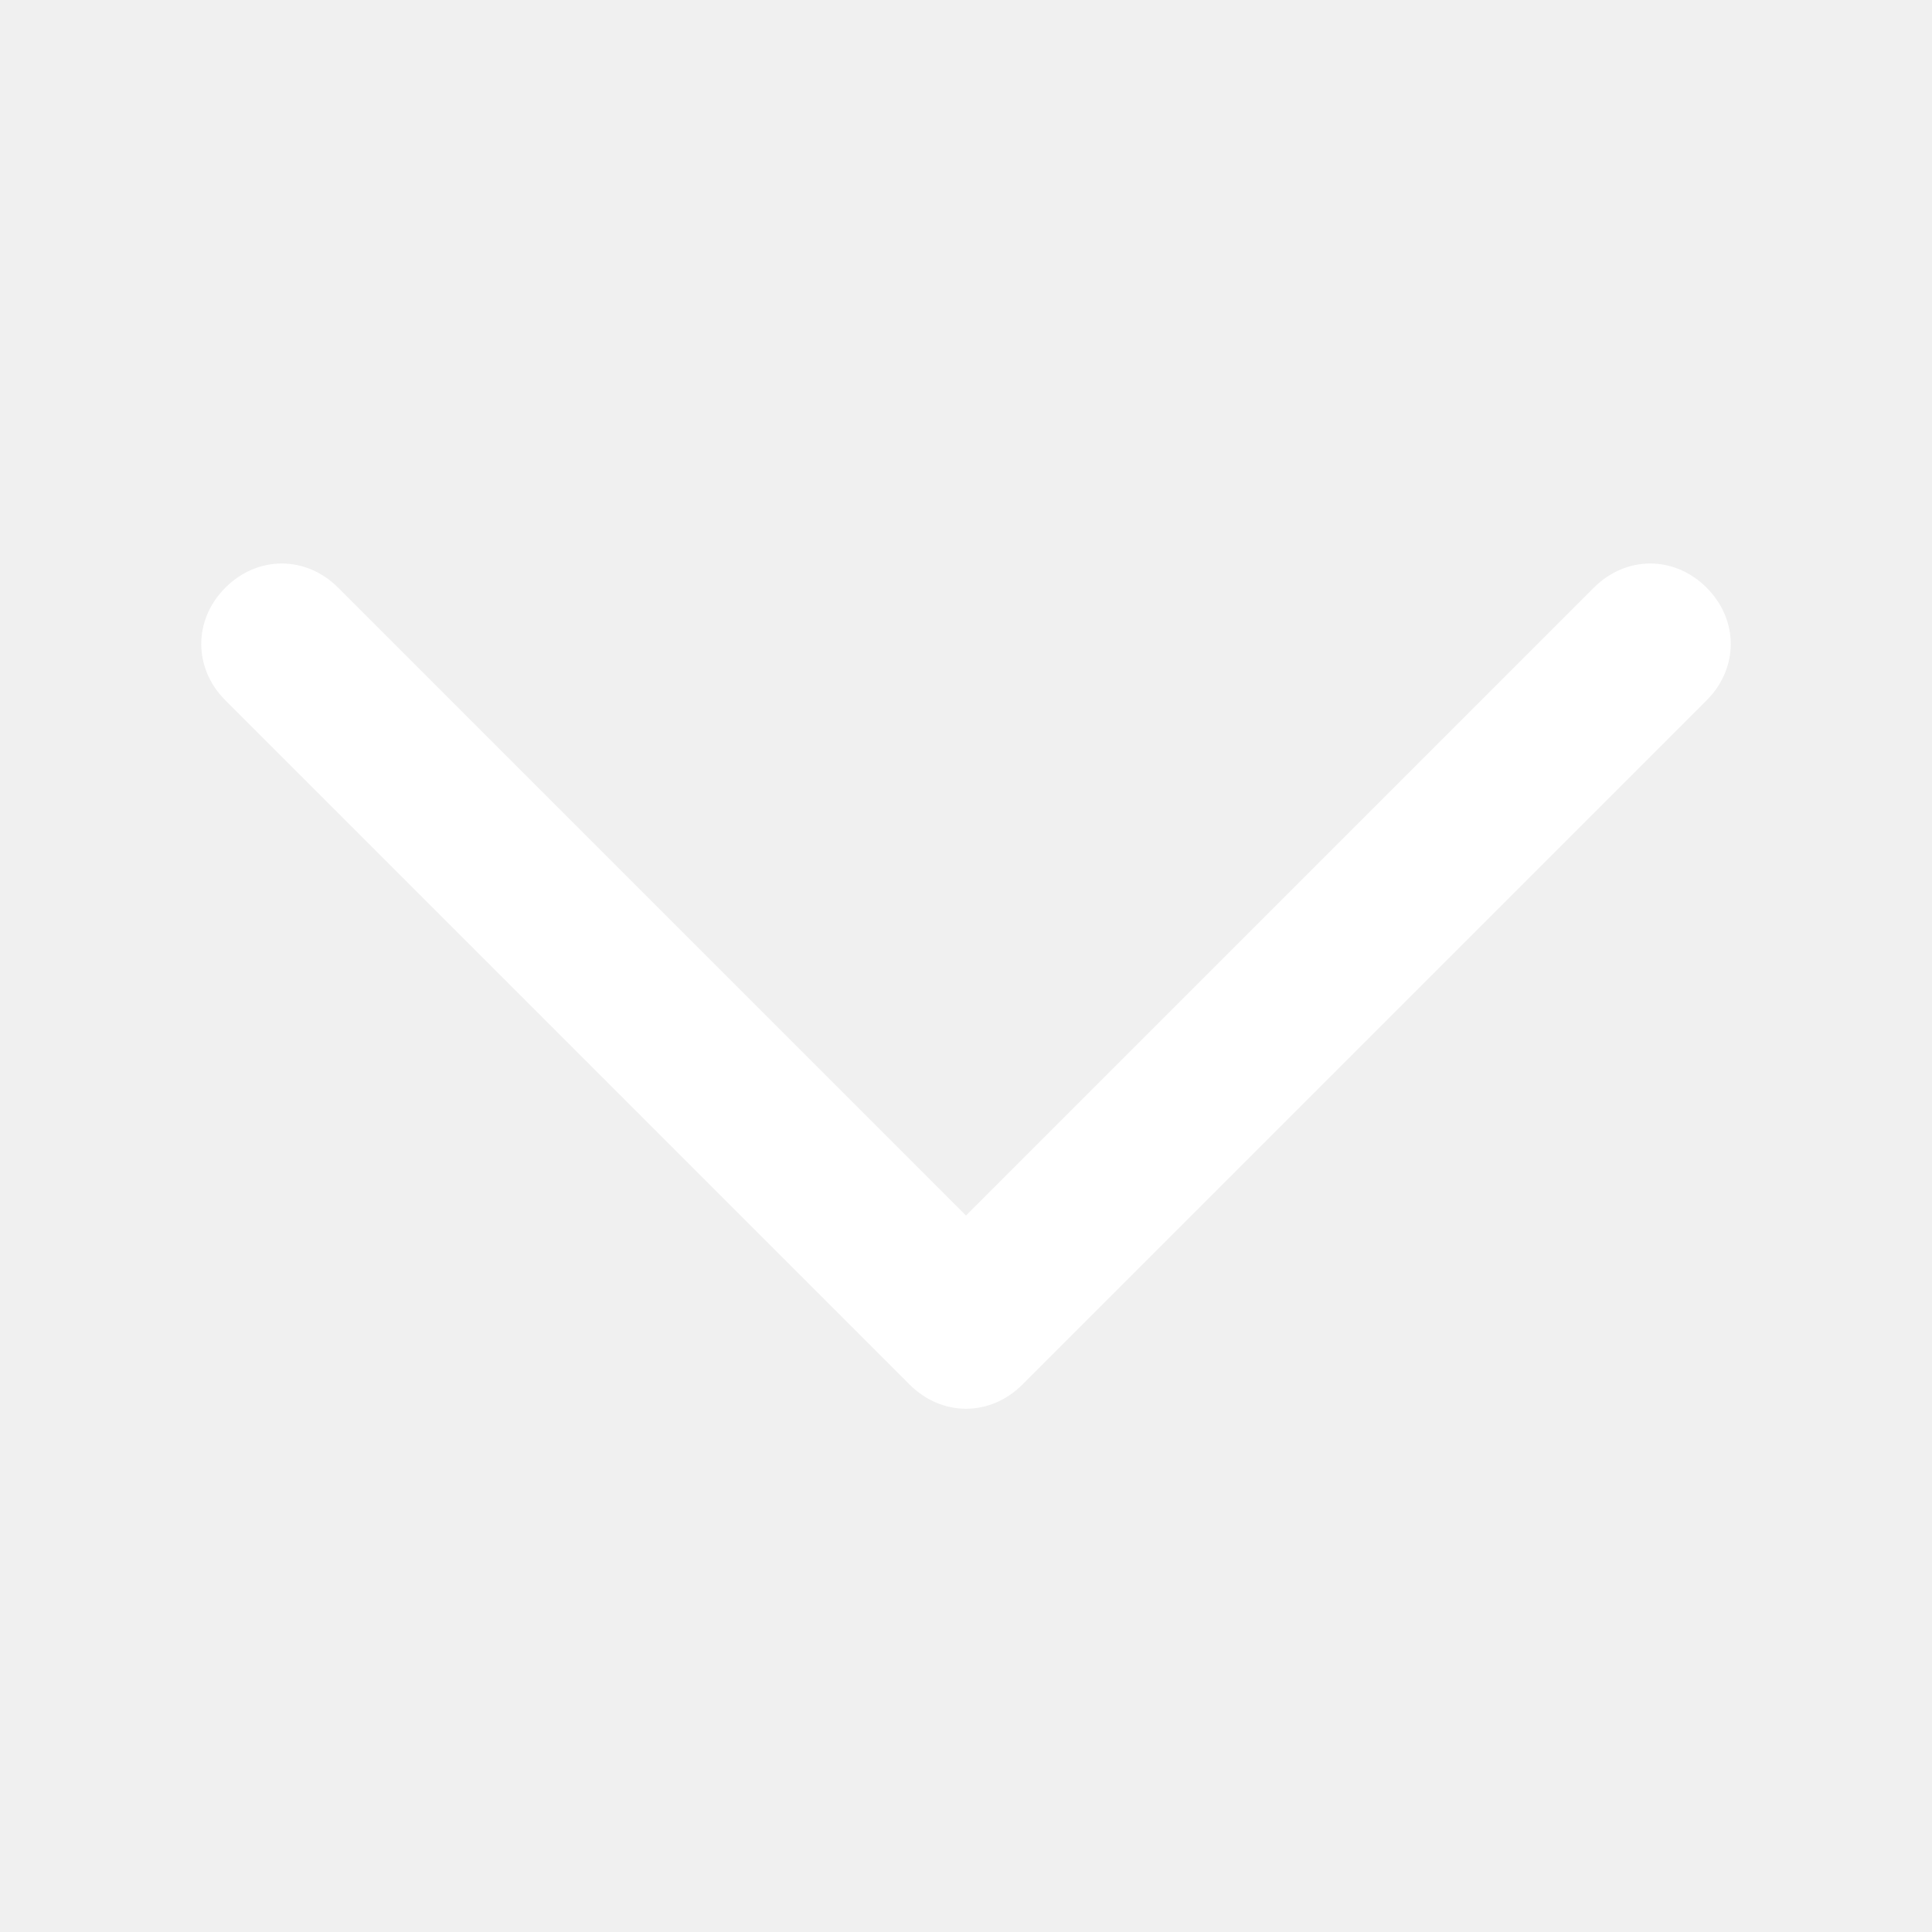
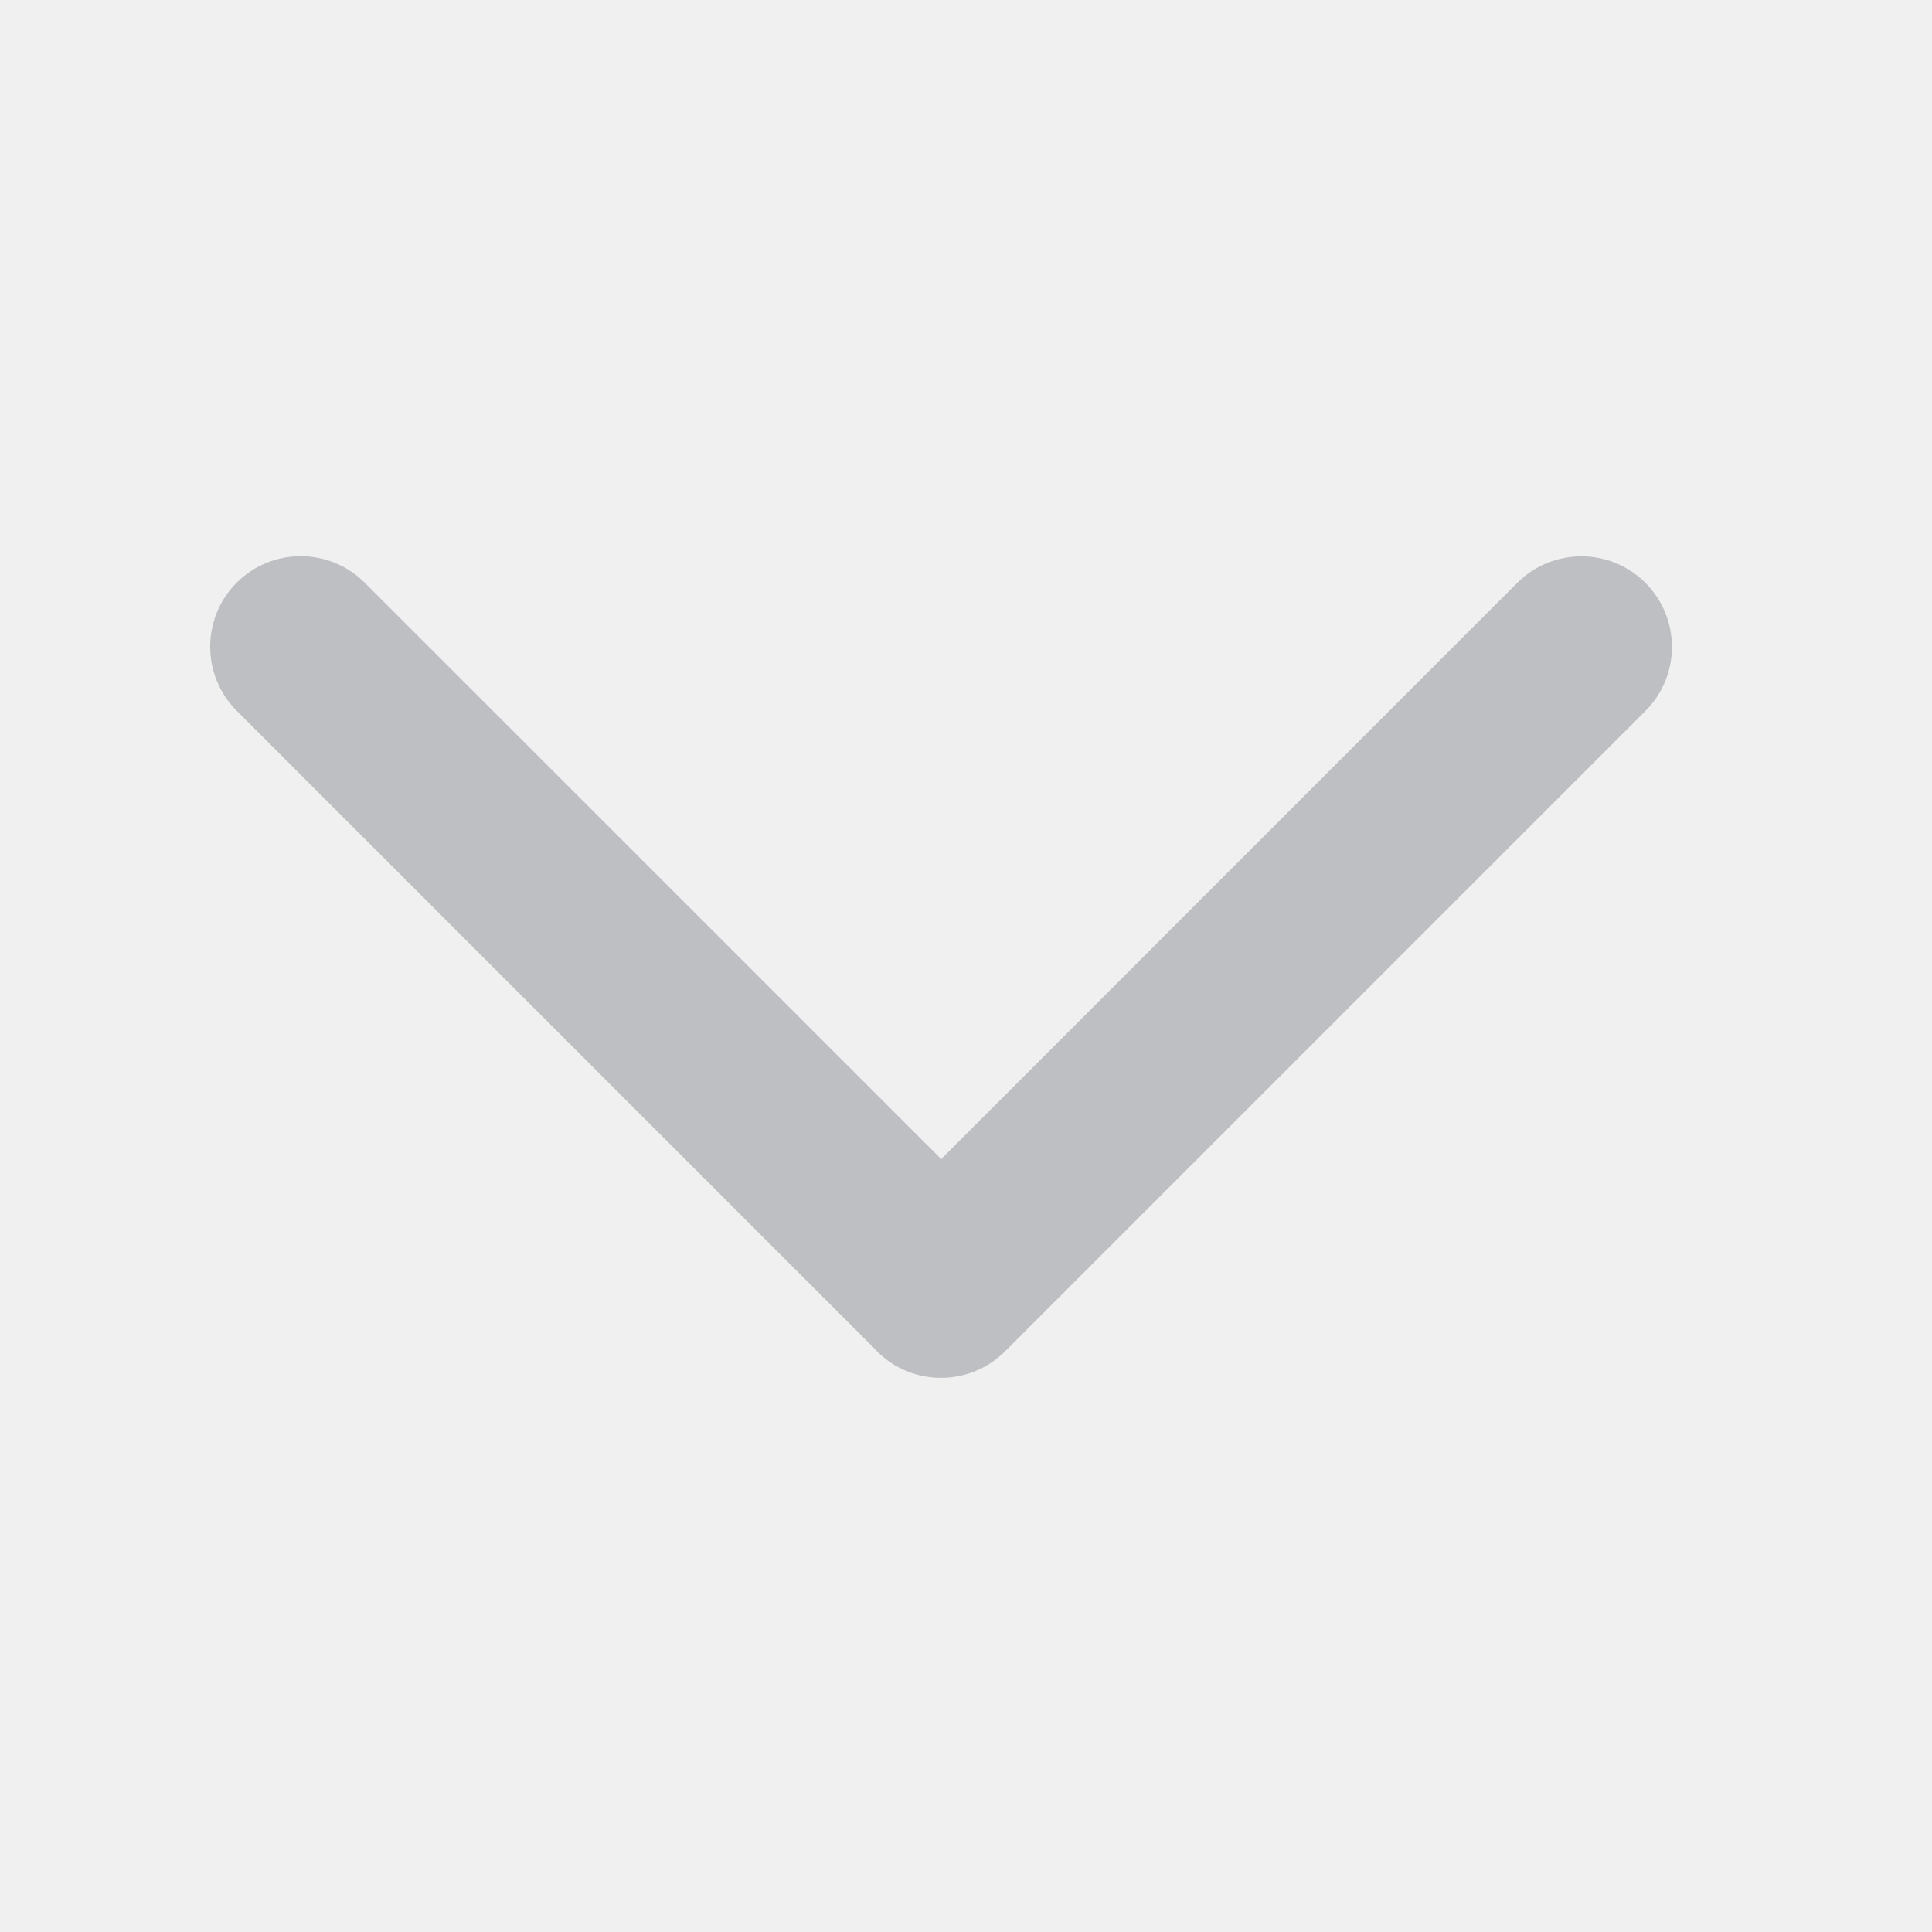
- <svg xmlns="http://www.w3.org/2000/svg" t="1638948396613" class="icon" viewBox="0 0 1024 1024" version="1.1" p-id="3199" width="64" height="64">
-   <defs>
-     <style type="text/css" />
-   </defs>
-   <path d="M904.533 311.467c-17.067-17.067-42.667-17.067-59.733 0L512 644.267 179.2 311.467c-17.067-17.067-42.667-17.067-59.733 0-17.067 17.067-17.067 42.667 0 59.733l362.667 362.667c8.533 8.533 19.2 12.8 29.867 12.8s21.333-4.267 29.867-12.8l362.667-362.667c17.067-17.067 17.067-42.667 0-59.733z" p-id="3200" fill="#ffffff" />
+ <svg xmlns="http://www.w3.org/2000/svg" width="16px" height="16px" viewBox="0 0 16 16" version="1.1">
+   <g id="页面-1" stroke="none" stroke-width="1" fill="none" fill-rule="evenodd">
+     <g id="Nutbox-Community" transform="translate(-1144, -310)">
+       <g id="二级导航" transform="translate(120, 290)">
+         <g id="编组-21备份" transform="translate(920, 10)">
+           <g id="icon/arrow/m" transform="translate(104, 10)">
+             <rect id="Rectangle-55" x="0" y="0" width="16" height="16" />
+             <path d="M5.671,13.842 C5.378,14.134 4.903,14.134 4.611,13.842 C4.318,13.549 4.318,13.074 4.611,12.781 L9.384,8.007 L4.612,3.236 C4.319,2.943 4.319,2.468 4.612,2.175 C4.905,1.882 5.38,1.882 5.673,2.175 L10.976,7.478 C11.269,7.771 11.269,8.246 10.976,8.539 C10.965,8.55 10.953,8.561 10.942,8.571 L5.671,13.842 Z" id="Combined-Shape" fill="#BDBFC2" fill-rule="nonzero" transform="translate(7.793319, 8.008224) rotate(-270) translate(-7.793319, -8.008224) " />
+           </g>
+         </g>
+       </g>
+     </g>
+   </g>
</svg>
